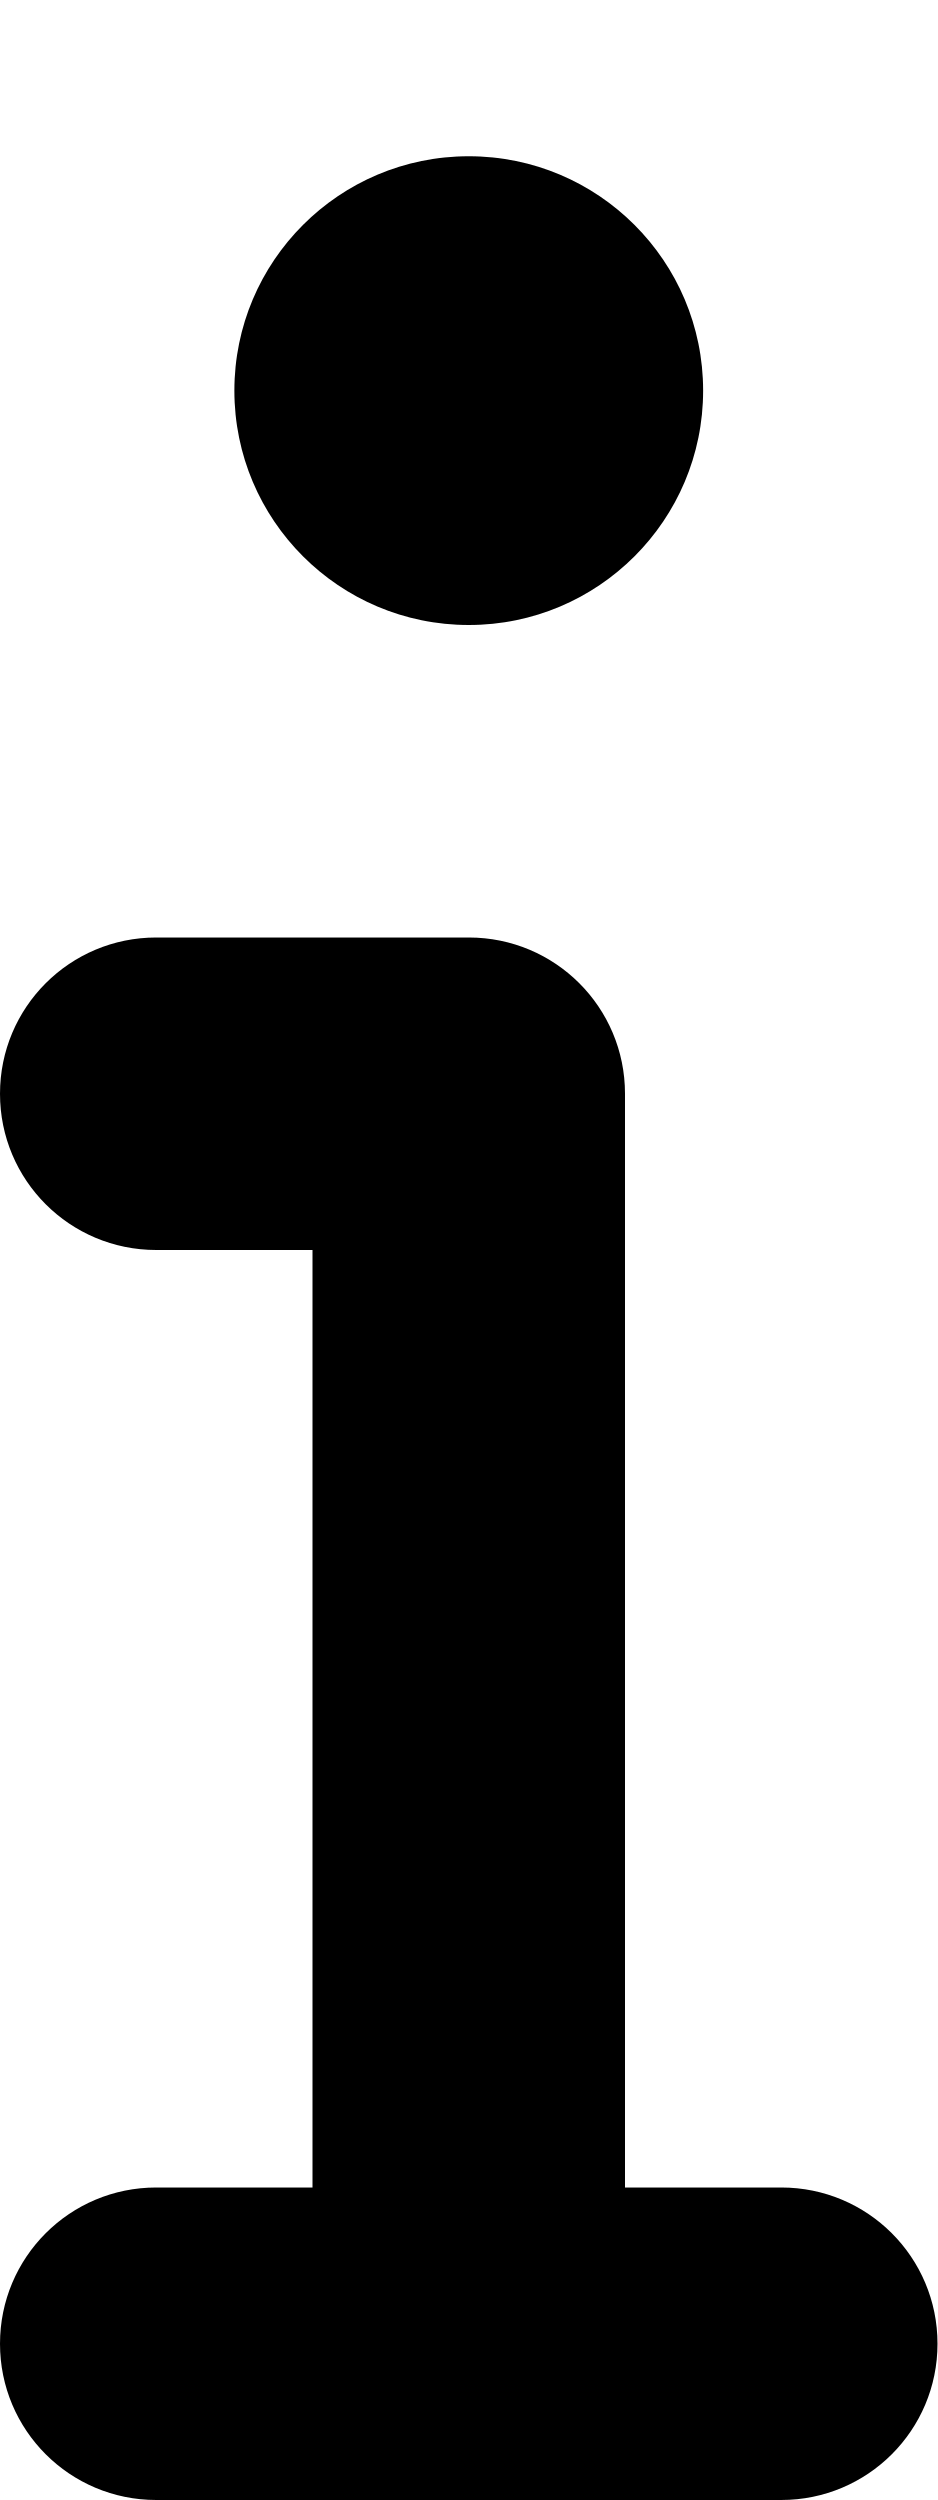
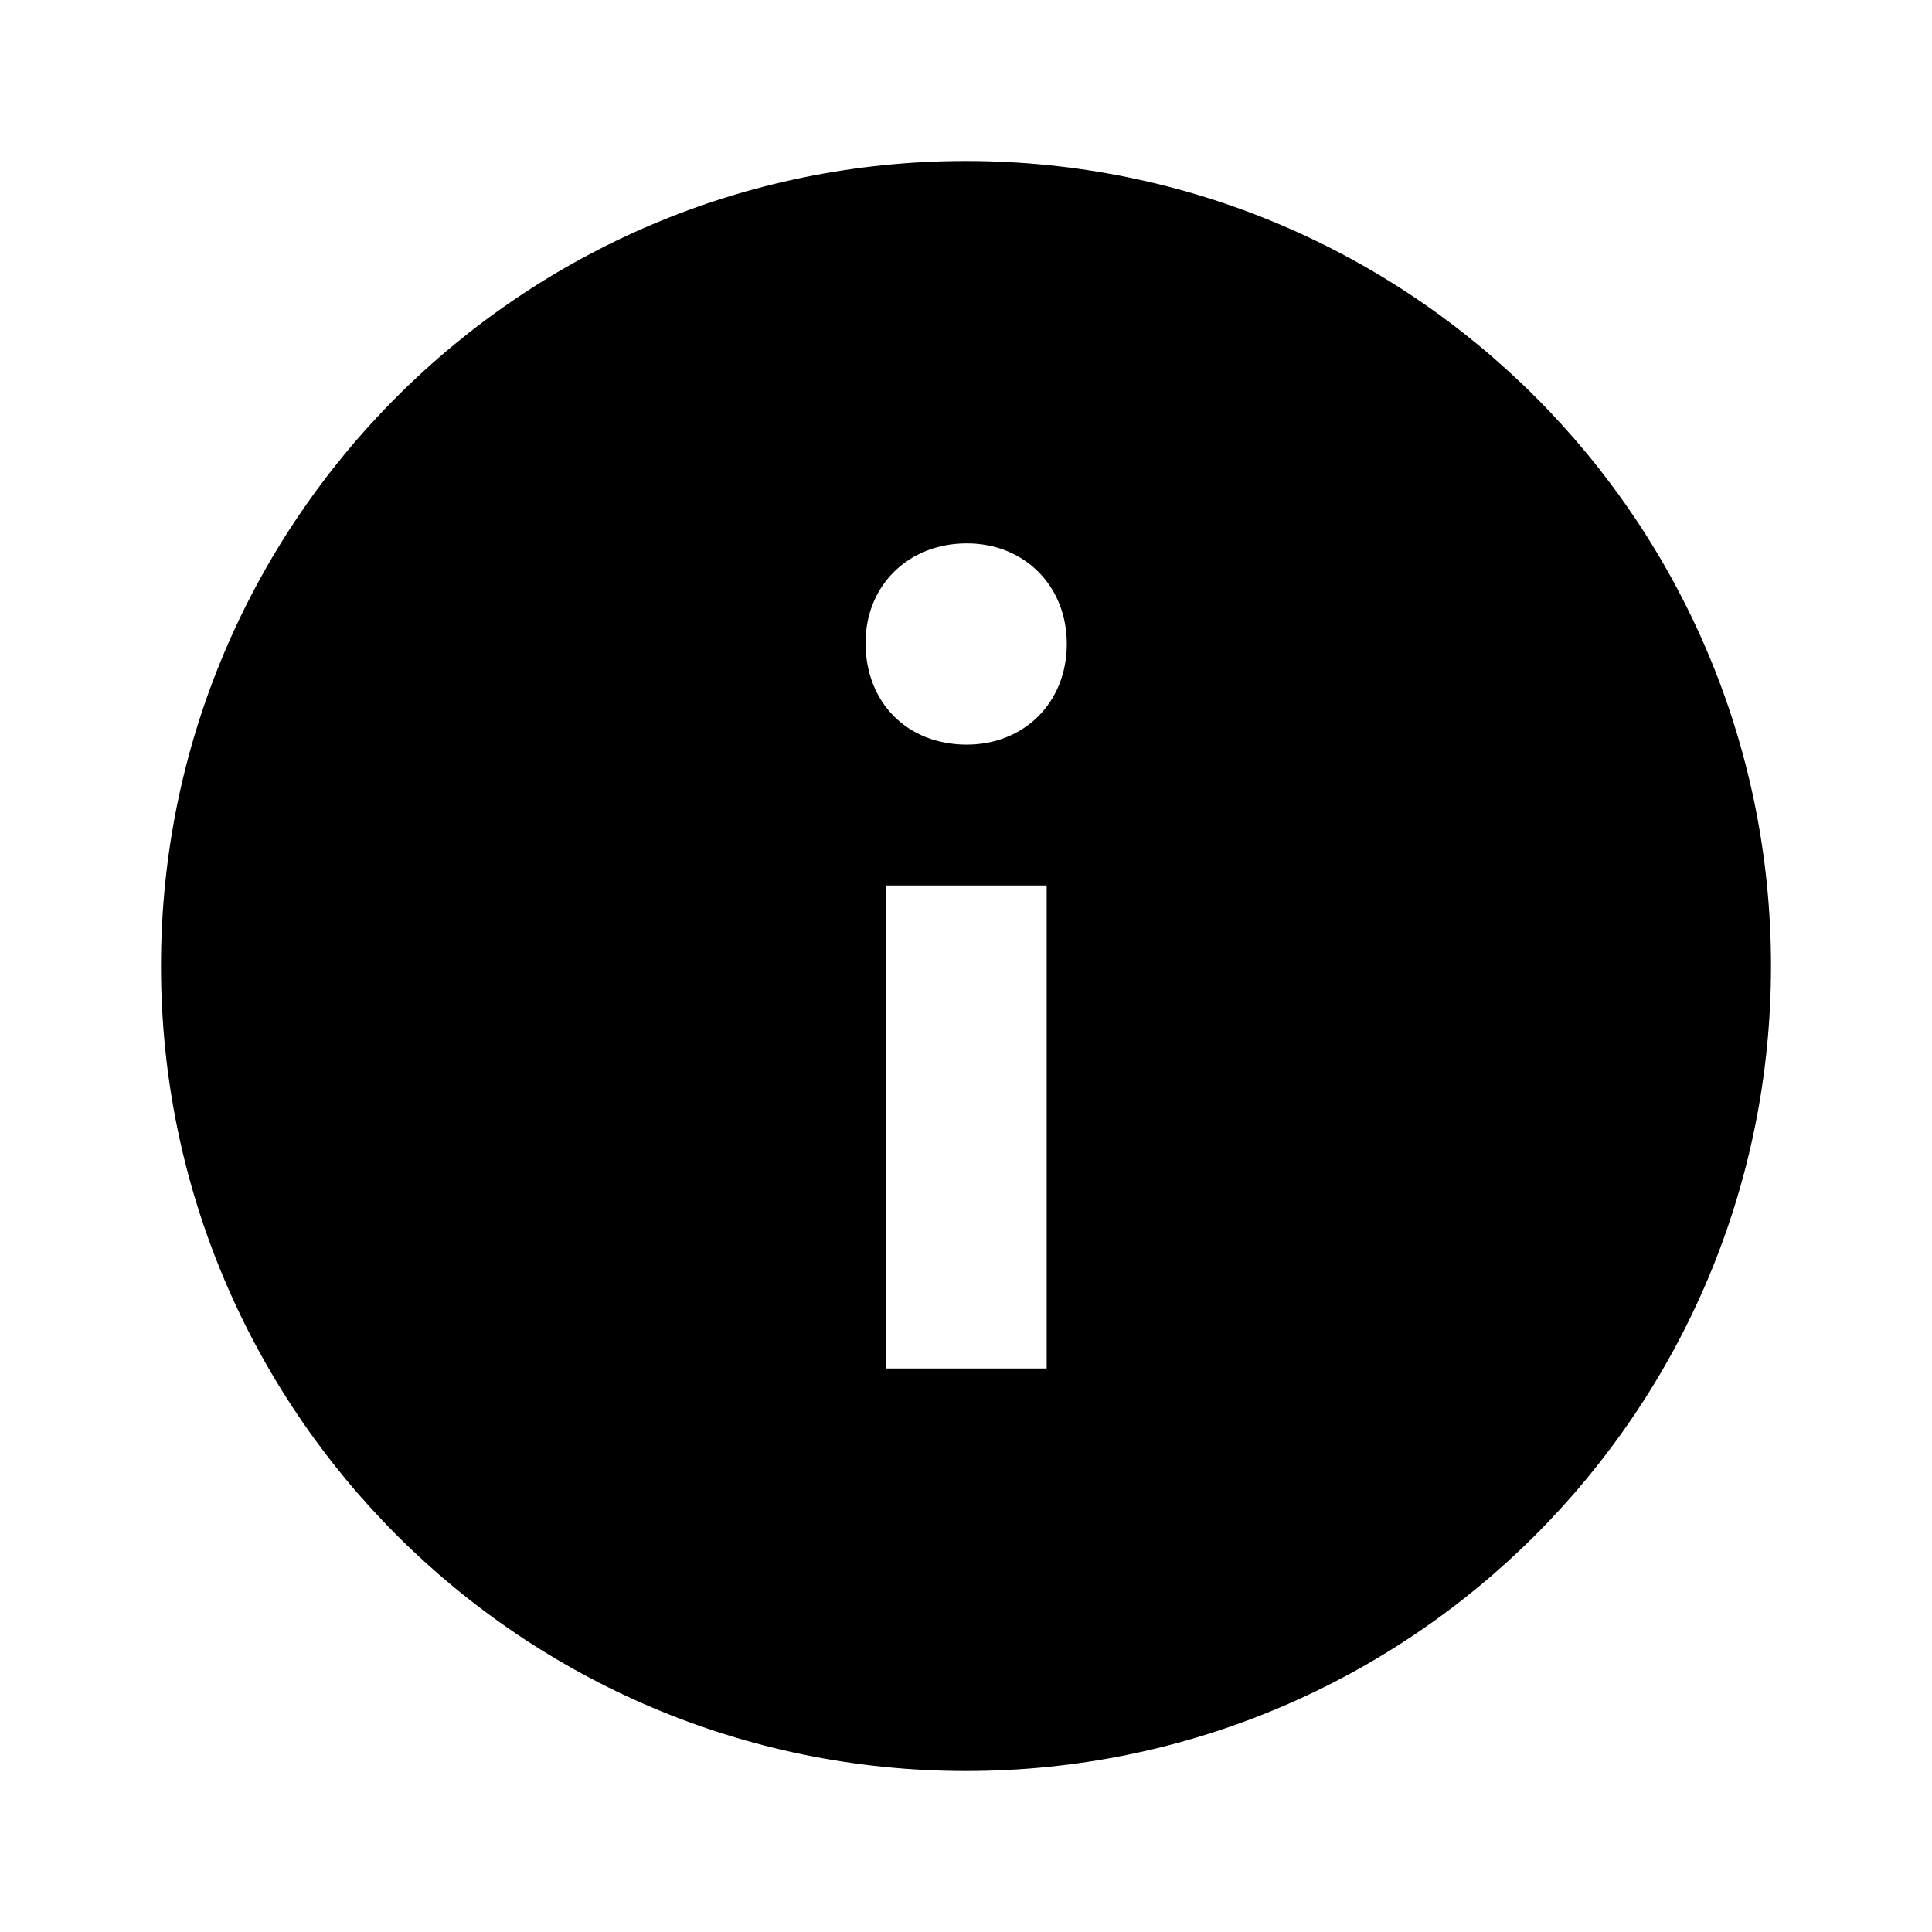
- <svg xmlns="http://www.w3.org/2000/svg" viewBox="0 0 192 512">
-   <path d="M48 80a48 48 0 1 1 96 0A48 48 0 1 1 48 80zM0 224c0-17.7 14.3-32 32-32l64 0c17.7 0 32 14.3 32 32l0 224 32 0c17.7 0 32 14.3 32 32s-14.3 32-32 32L32 512c-17.7 0-32-14.3-32-32s14.3-32 32-32l32 0 0-192-32 0c-17.7 0-32-14.3-32-32z" />
+ <svg xmlns="http://www.w3.org/2000/svg" width="800px" height="800px" viewBox="0 0 512 512" version="1.1">
+   <g id="Page-1" stroke="none" stroke-width="1" fill="none" fill-rule="evenodd">
+     <g id="drop" fill="#000000" transform="translate(42.66667, 42.66667)">
+       <path d="M213.333,3.55271368e-14 C331.155,3.55271368e-14 426.667,95.512 426.667,213.333 C426.667,331.154 331.155,426.667 213.333,426.667 C95.513,426.667 3.55271368e-14,331.154 3.55271368e-14,213.333 C3.55271368e-14,95.512 95.513,3.55271368e-14 213.333,3.55271368e-14 Z M234.713,192 L192.047,192 L192.047,320 L234.713,320 L234.713,192 Z M213.55,101.333 C197.996,101.333 186.713,112.554 186.713,127.704 C186.713,143.468 197.699,154.667 213.55,154.667 C228.785,154.667 240.047,143.468 240.047,128 C240.047,112.554 228.785,101.333 213.55,101.333 Z" id="Shape">
+ 
+ </path>
+     </g>
+   </g>
</svg>
